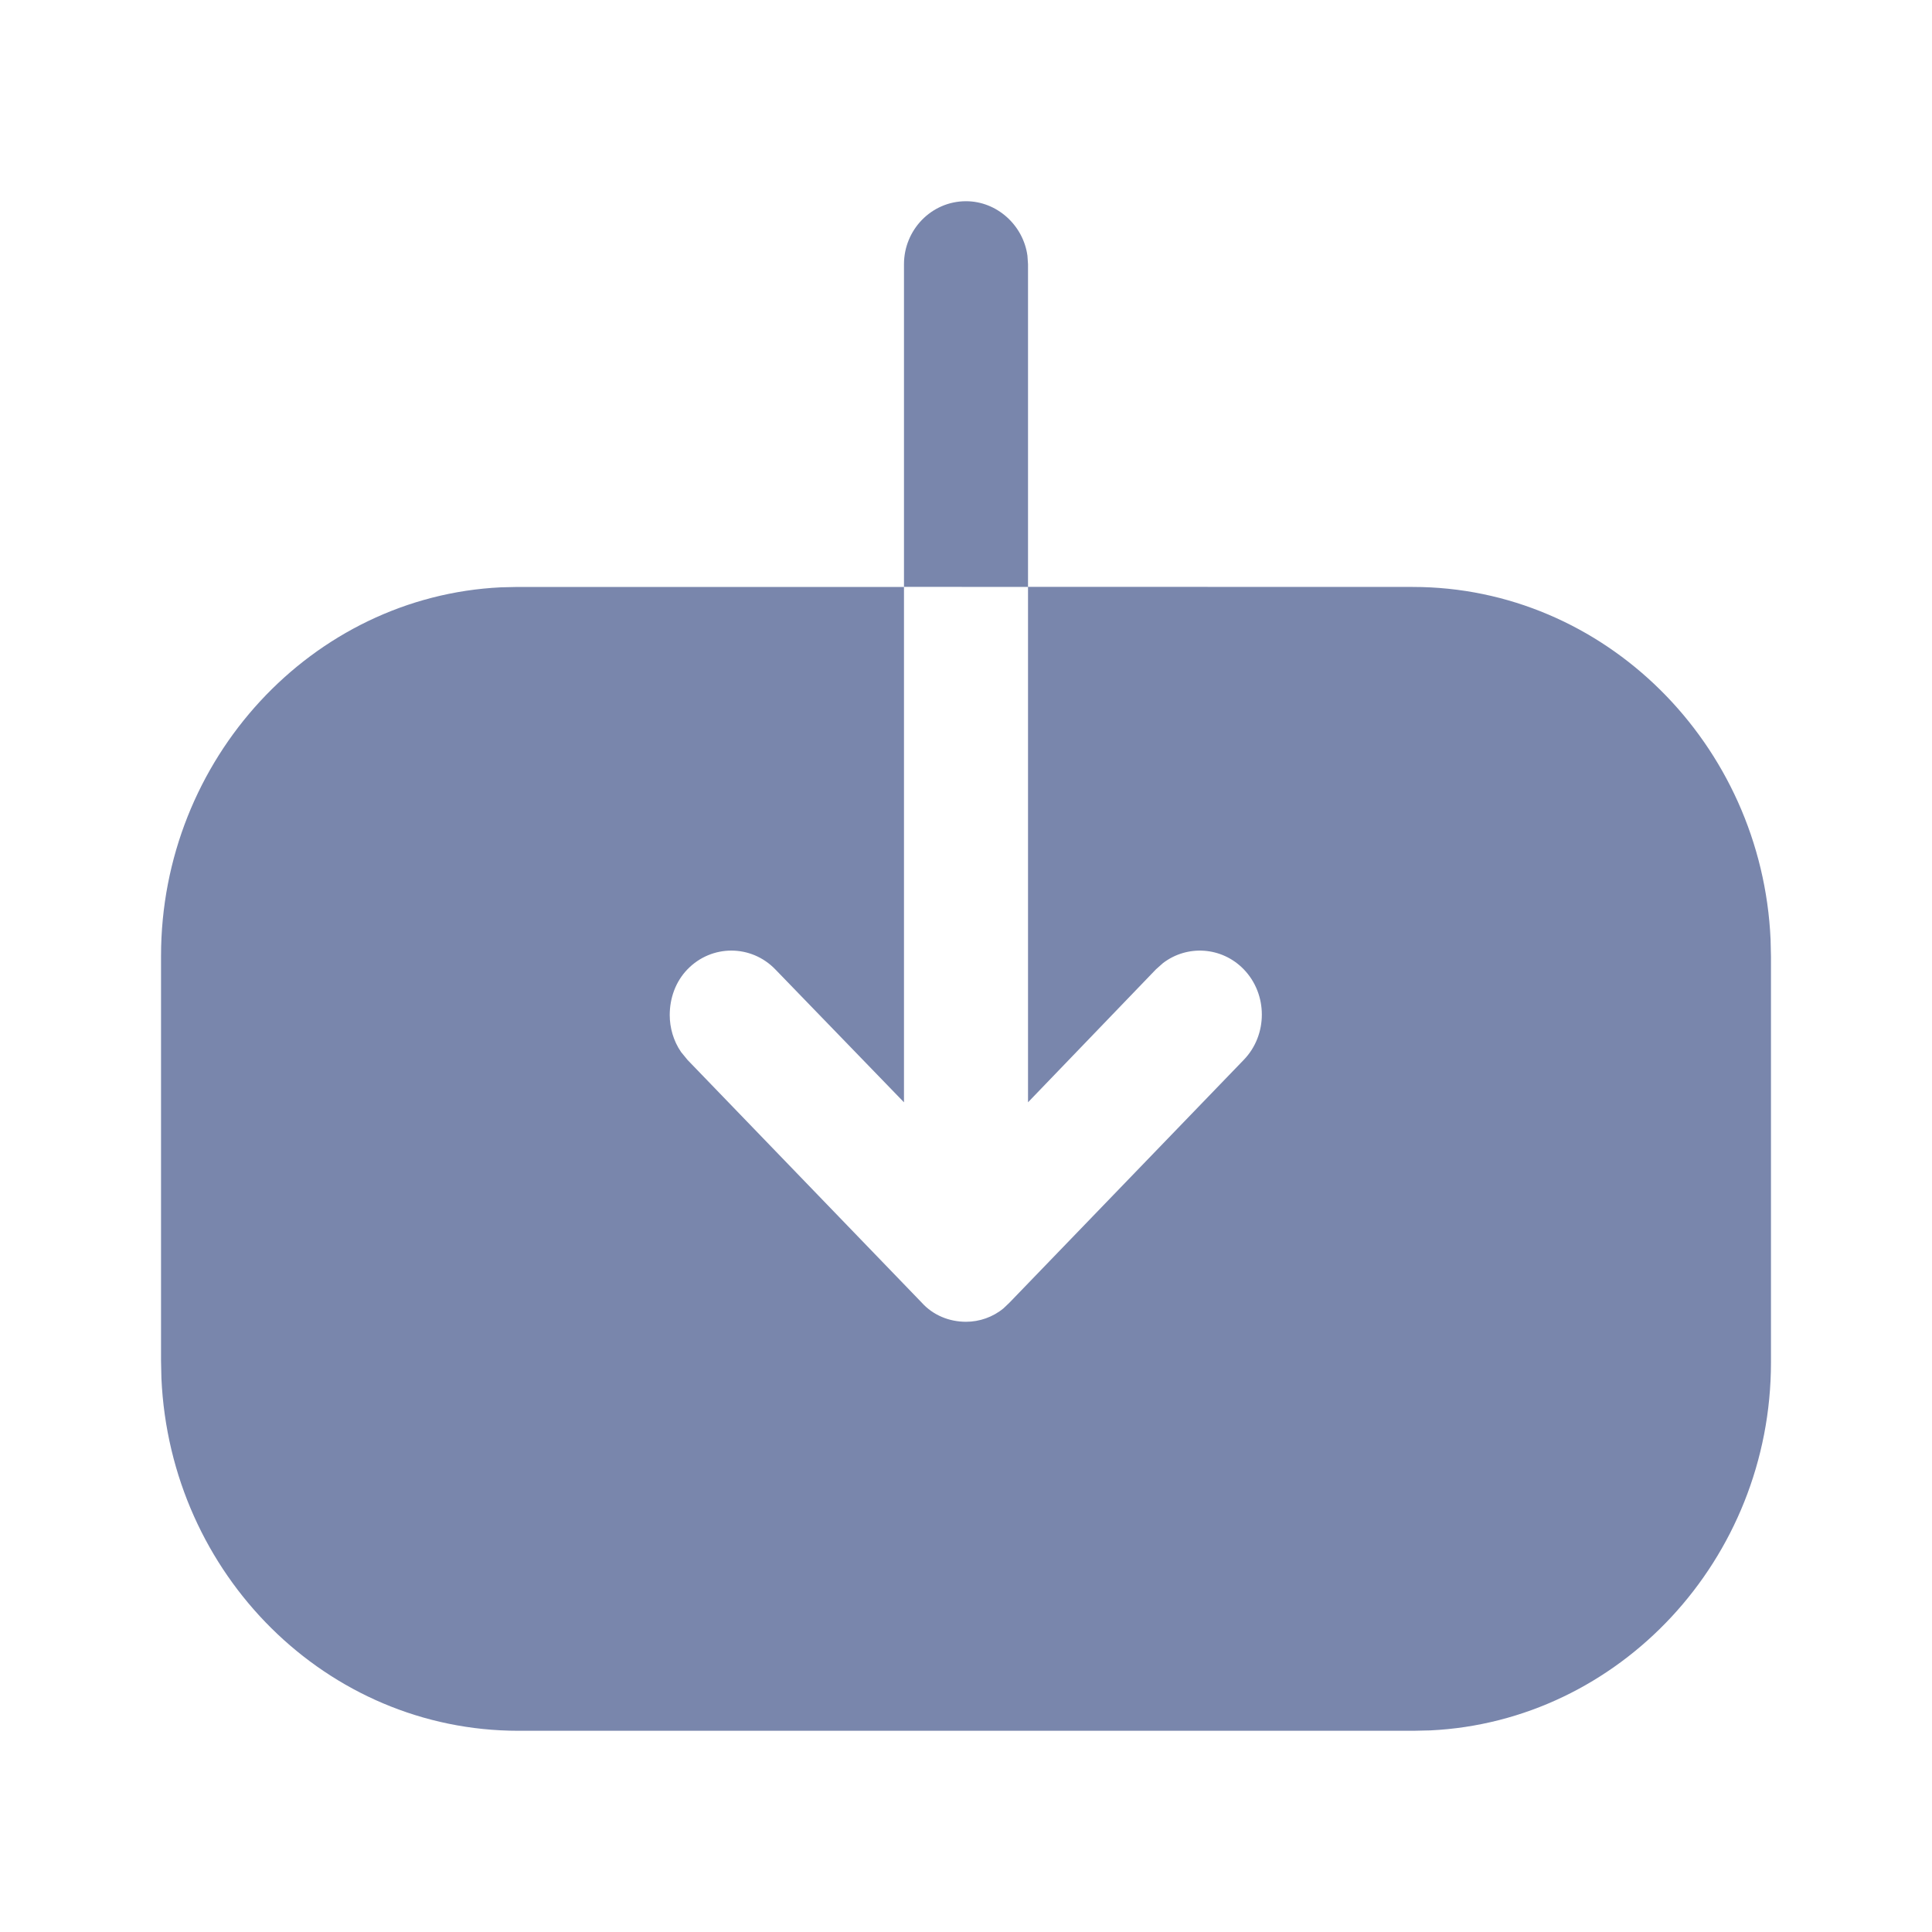
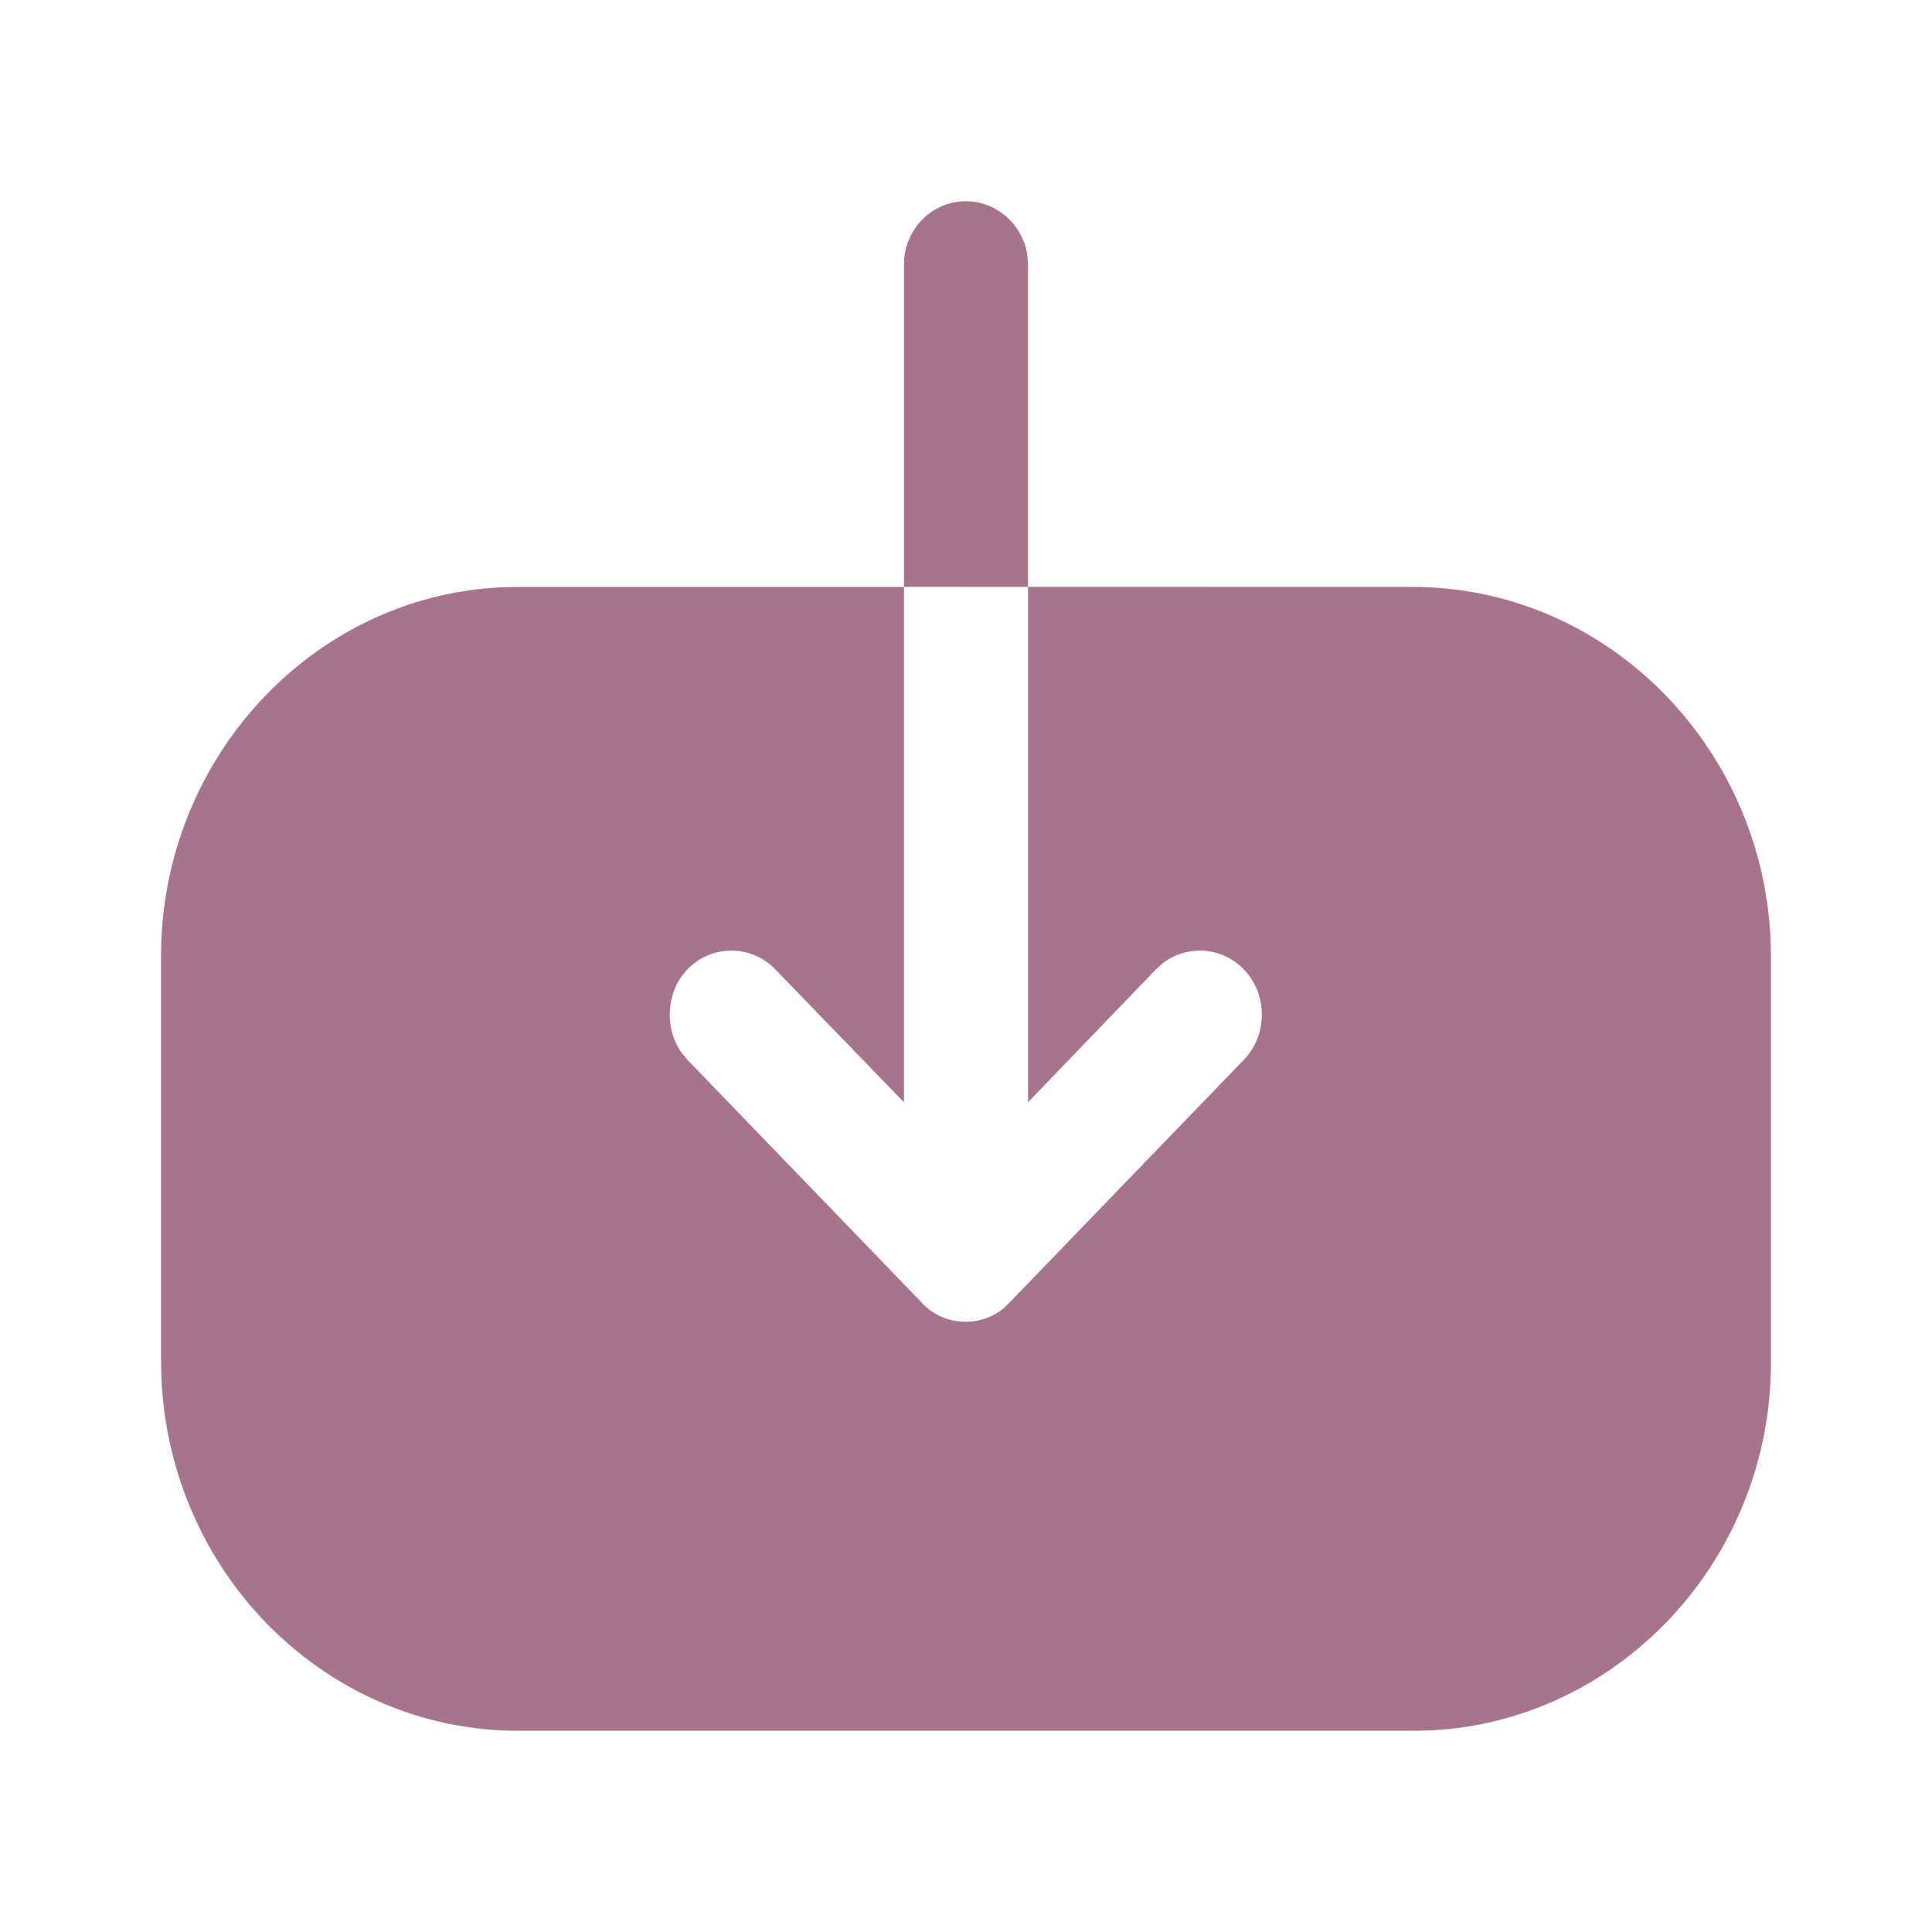
<svg xmlns="http://www.w3.org/2000/svg" width="20" height="20" viewBox="0 0 20 20" fill="none">
-   <path d="M9.358 6.075V2.735C9.358 2.379 9.642 2.083 10 2.083C10.321 2.083 10.593 2.332 10.636 2.647L10.642 2.735V6.075L14.625 6.076C16.608 6.076 18.238 7.7 18.329 9.725L18.333 9.905V14.104C18.333 16.144 16.761 17.819 14.807 17.913L14.633 17.917H5.367C3.383 17.917 1.762 16.301 1.671 14.268L1.667 14.087L1.667 9.897C1.667 7.857 3.232 6.174 5.185 6.08L5.358 6.076H9.358V11.411L8.025 10.034C7.775 9.776 7.367 9.776 7.117 10.034C6.992 10.163 6.933 10.335 6.933 10.508C6.933 10.638 6.971 10.775 7.05 10.89L7.117 10.972L9.542 13.485C9.658 13.614 9.825 13.683 10 13.683C10.139 13.683 10.278 13.635 10.388 13.544L10.45 13.485L12.875 10.972C13.125 10.714 13.125 10.292 12.875 10.034C12.648 9.8 12.29 9.778 12.039 9.97L11.967 10.034L10.642 11.411V6.076L9.358 6.075Z" fill="#7986AC" />
+   <path d="M9.358 6.075V2.735C9.358 2.379 9.642 2.083 10 2.083C10.321 2.083 10.593 2.332 10.636 2.647L10.642 2.735V6.075L14.625 6.076C16.608 6.076 18.238 7.7 18.329 9.725L18.333 9.905V14.104C18.333 16.144 16.761 17.819 14.807 17.913L14.633 17.917H5.367C3.383 17.917 1.762 16.301 1.671 14.268L1.667 14.087L1.667 9.897C1.667 7.857 3.232 6.174 5.185 6.08L5.358 6.076H9.358V11.411L8.025 10.034C7.775 9.776 7.367 9.776 7.117 10.034C6.992 10.163 6.933 10.335 6.933 10.508C6.933 10.638 6.971 10.775 7.05 10.89L7.117 10.972L9.542 13.485C9.658 13.614 9.825 13.683 10 13.683C10.139 13.683 10.278 13.635 10.388 13.544L10.45 13.485L12.875 10.972C13.125 10.714 13.125 10.292 12.875 10.034C12.648 9.8 12.29 9.778 12.039 9.97L11.967 10.034L10.642 11.411V6.076L9.358 6.075Z" fill="#a8738d" />
</svg>
